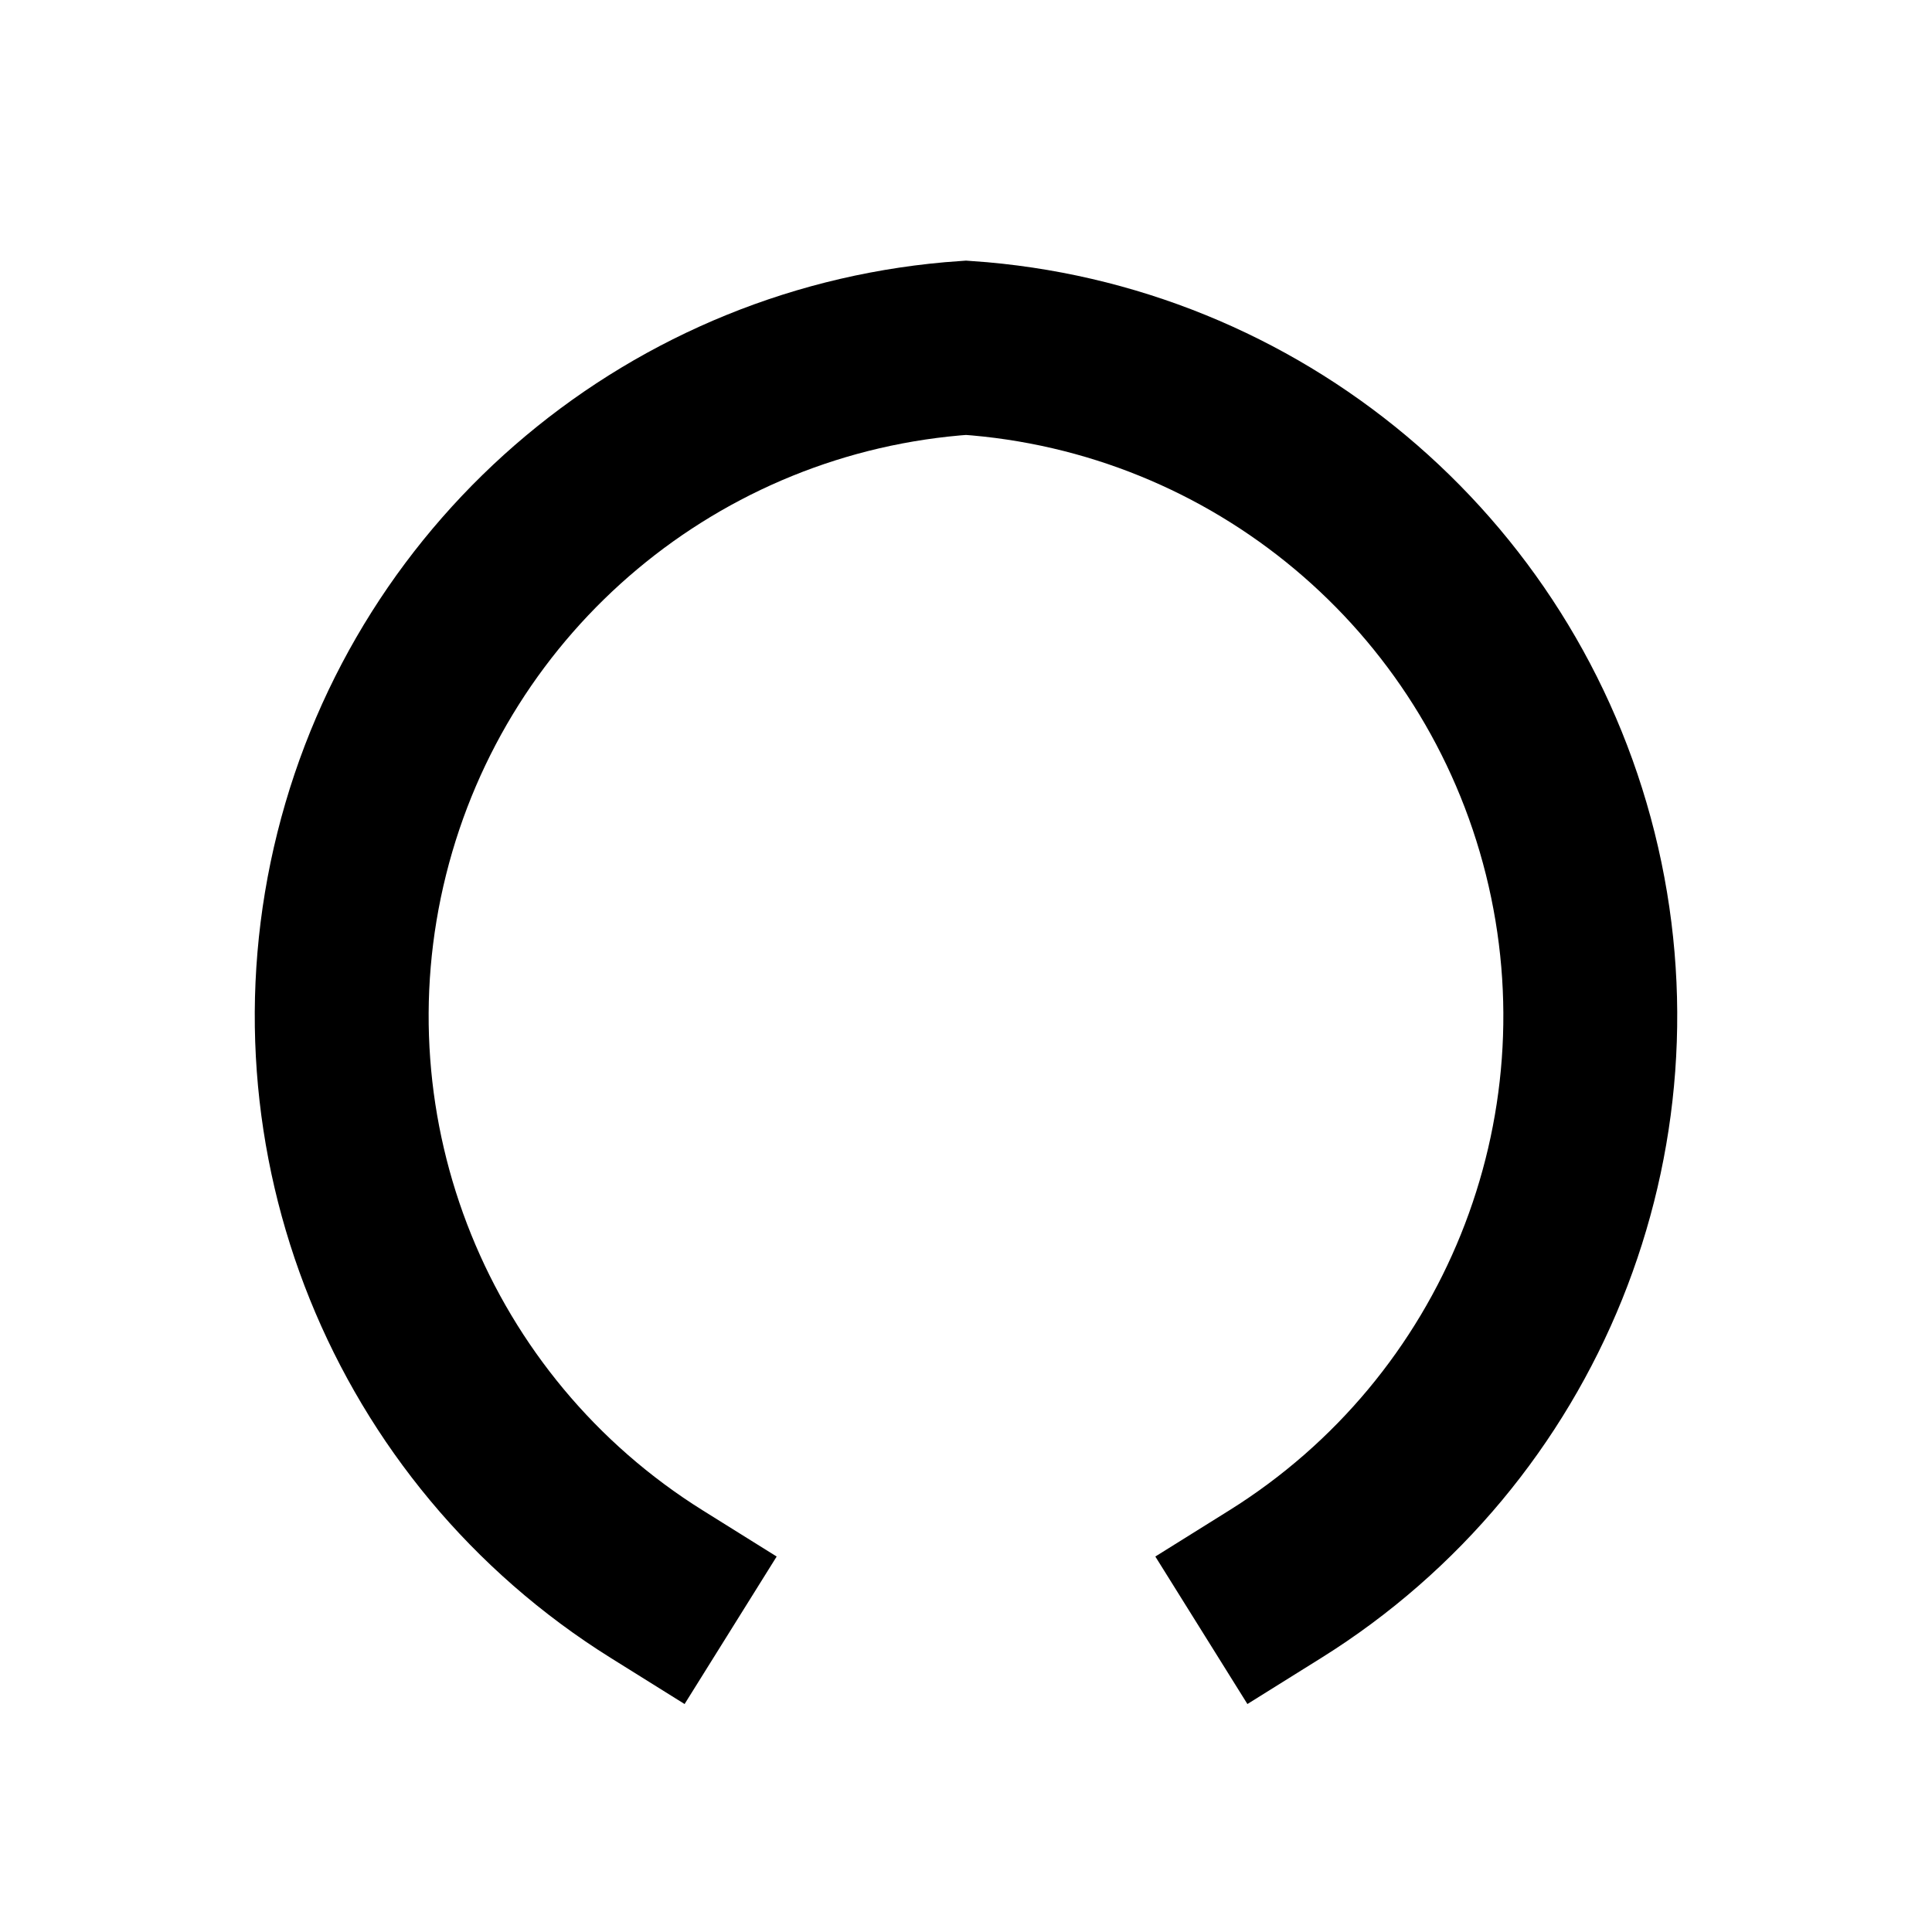
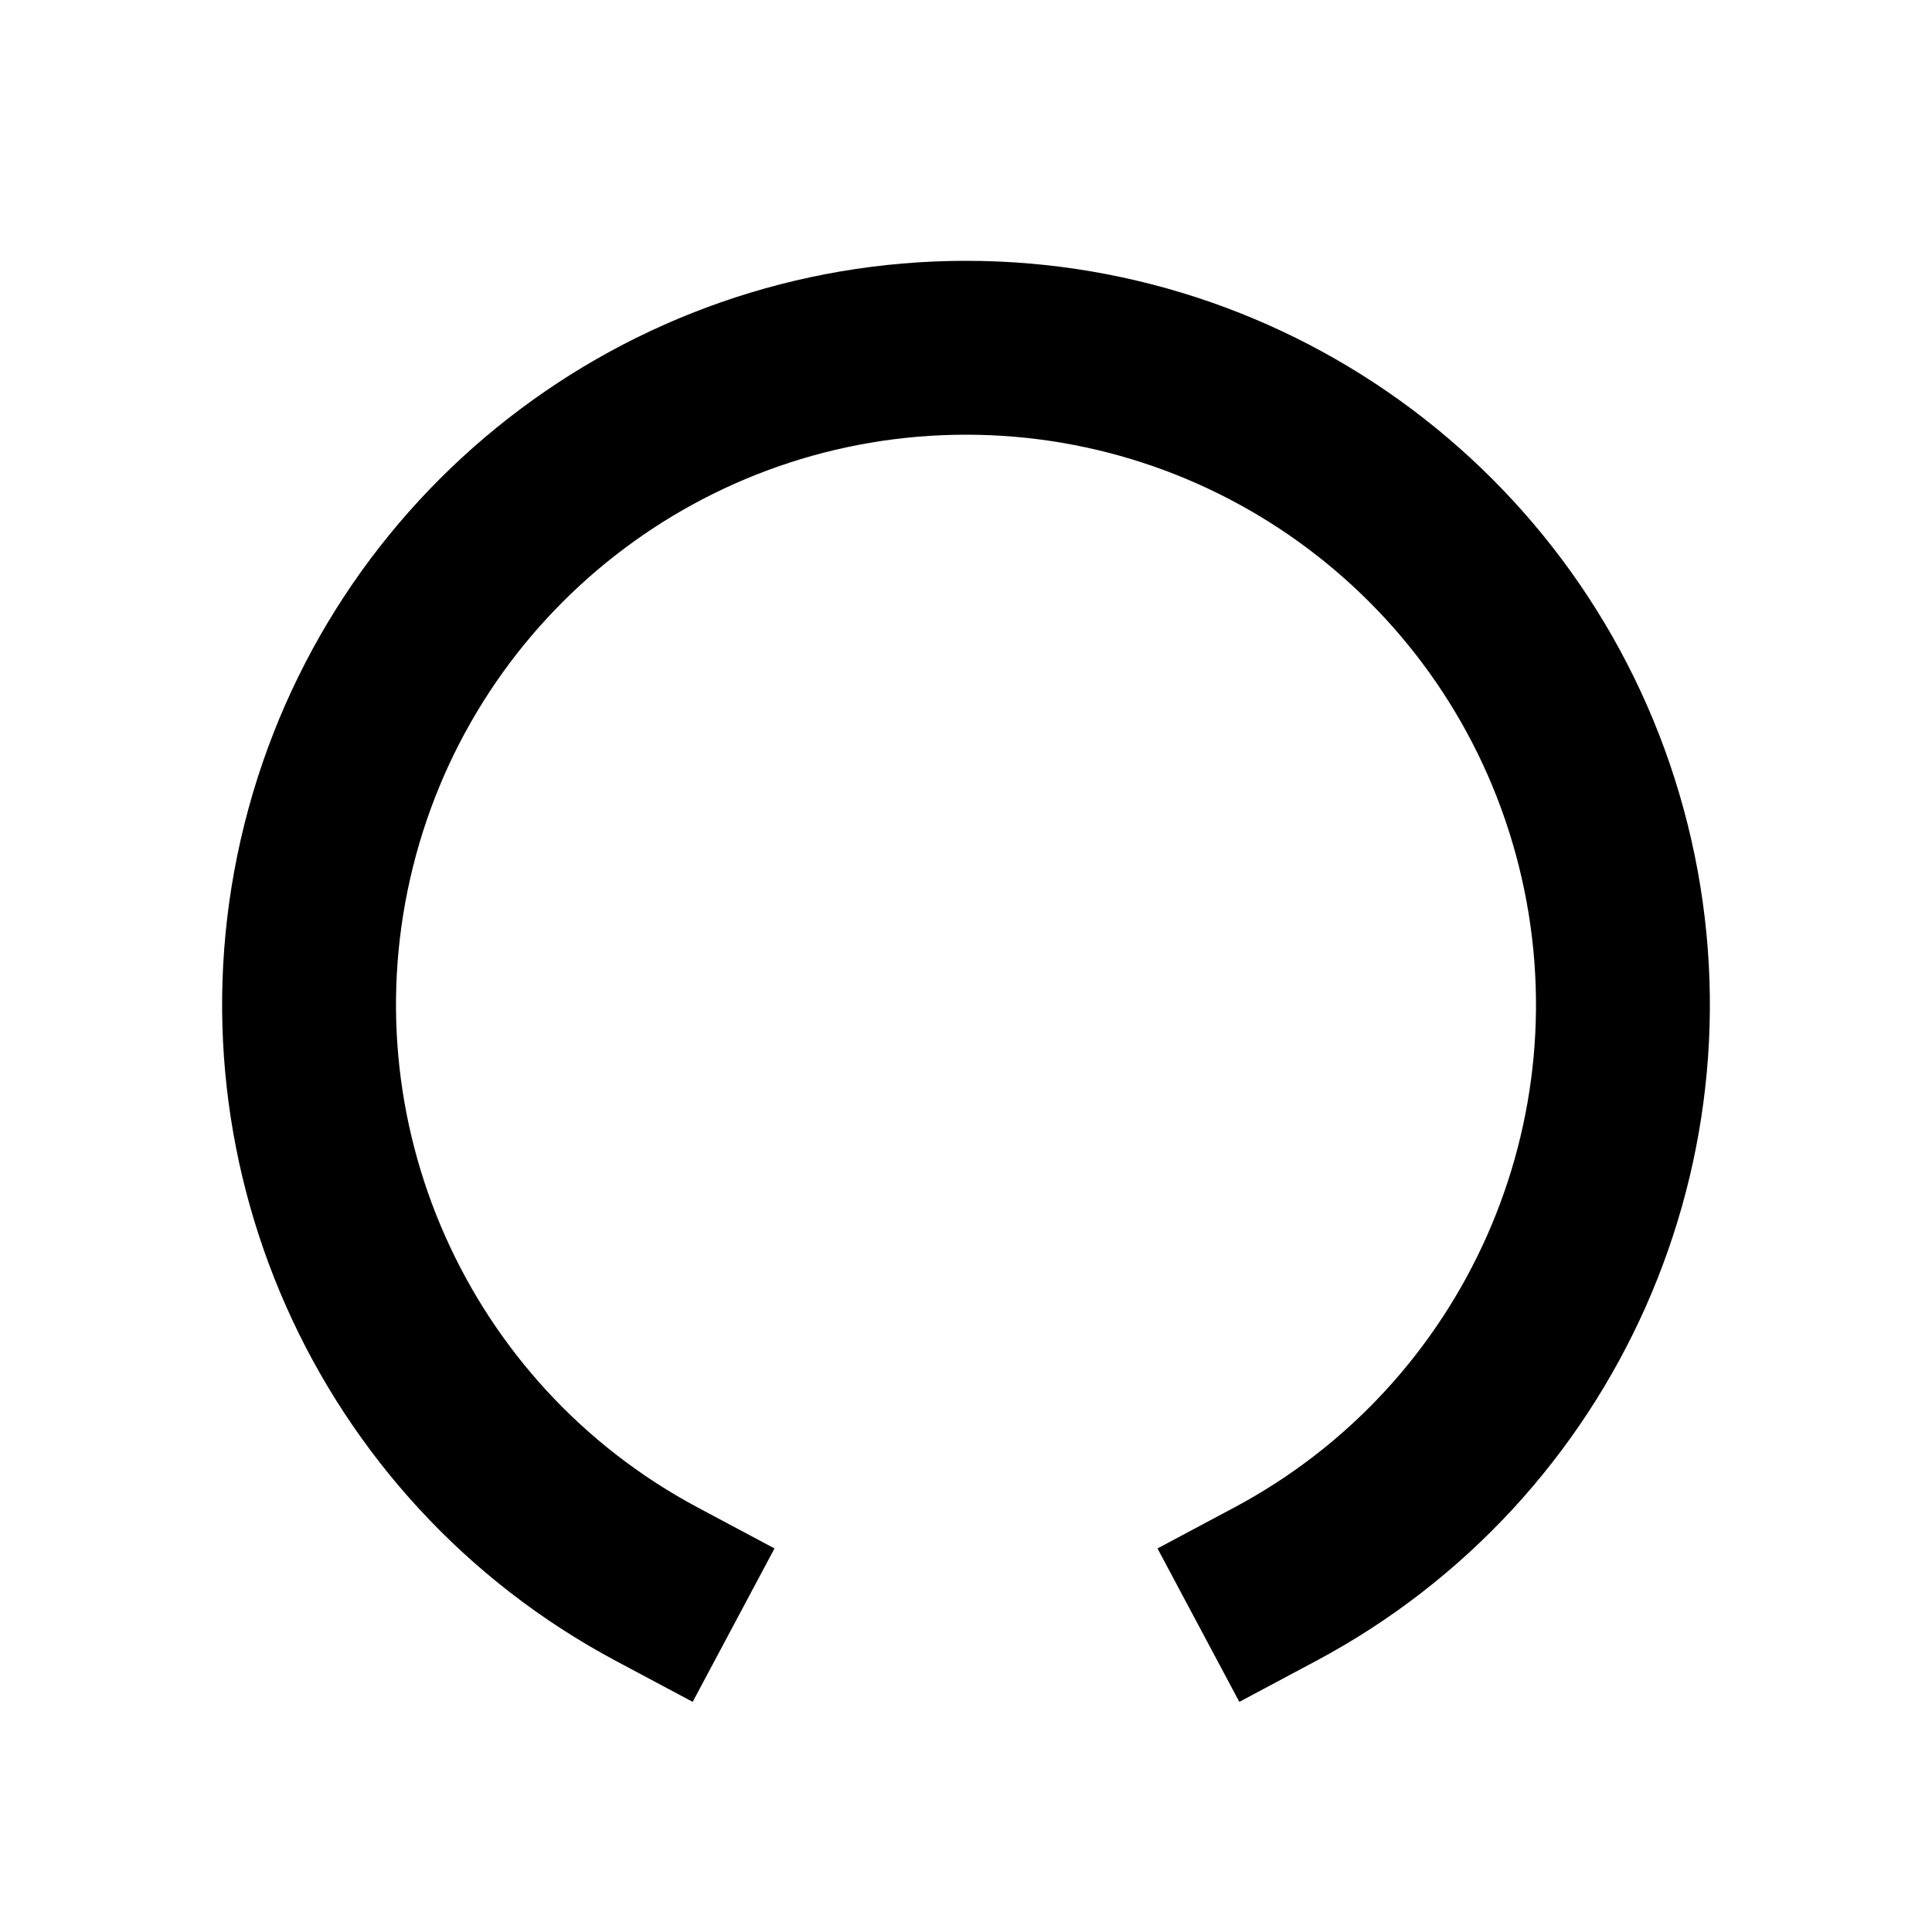
<svg xmlns="http://www.w3.org/2000/svg" viewBox="0 0 100 100" fill="none" stroke="currentColor" stroke-width="9" stroke-linecap="square" stroke-linejoin="miter">
-   <path d="M 34 82 A 34.67 34.67 0 0 1 50 18 A 34.67 34.67 0 0 1 66 82" />
+   <path d="M 34 82 A 34 34 0 1 1 66 82" />
</svg>
